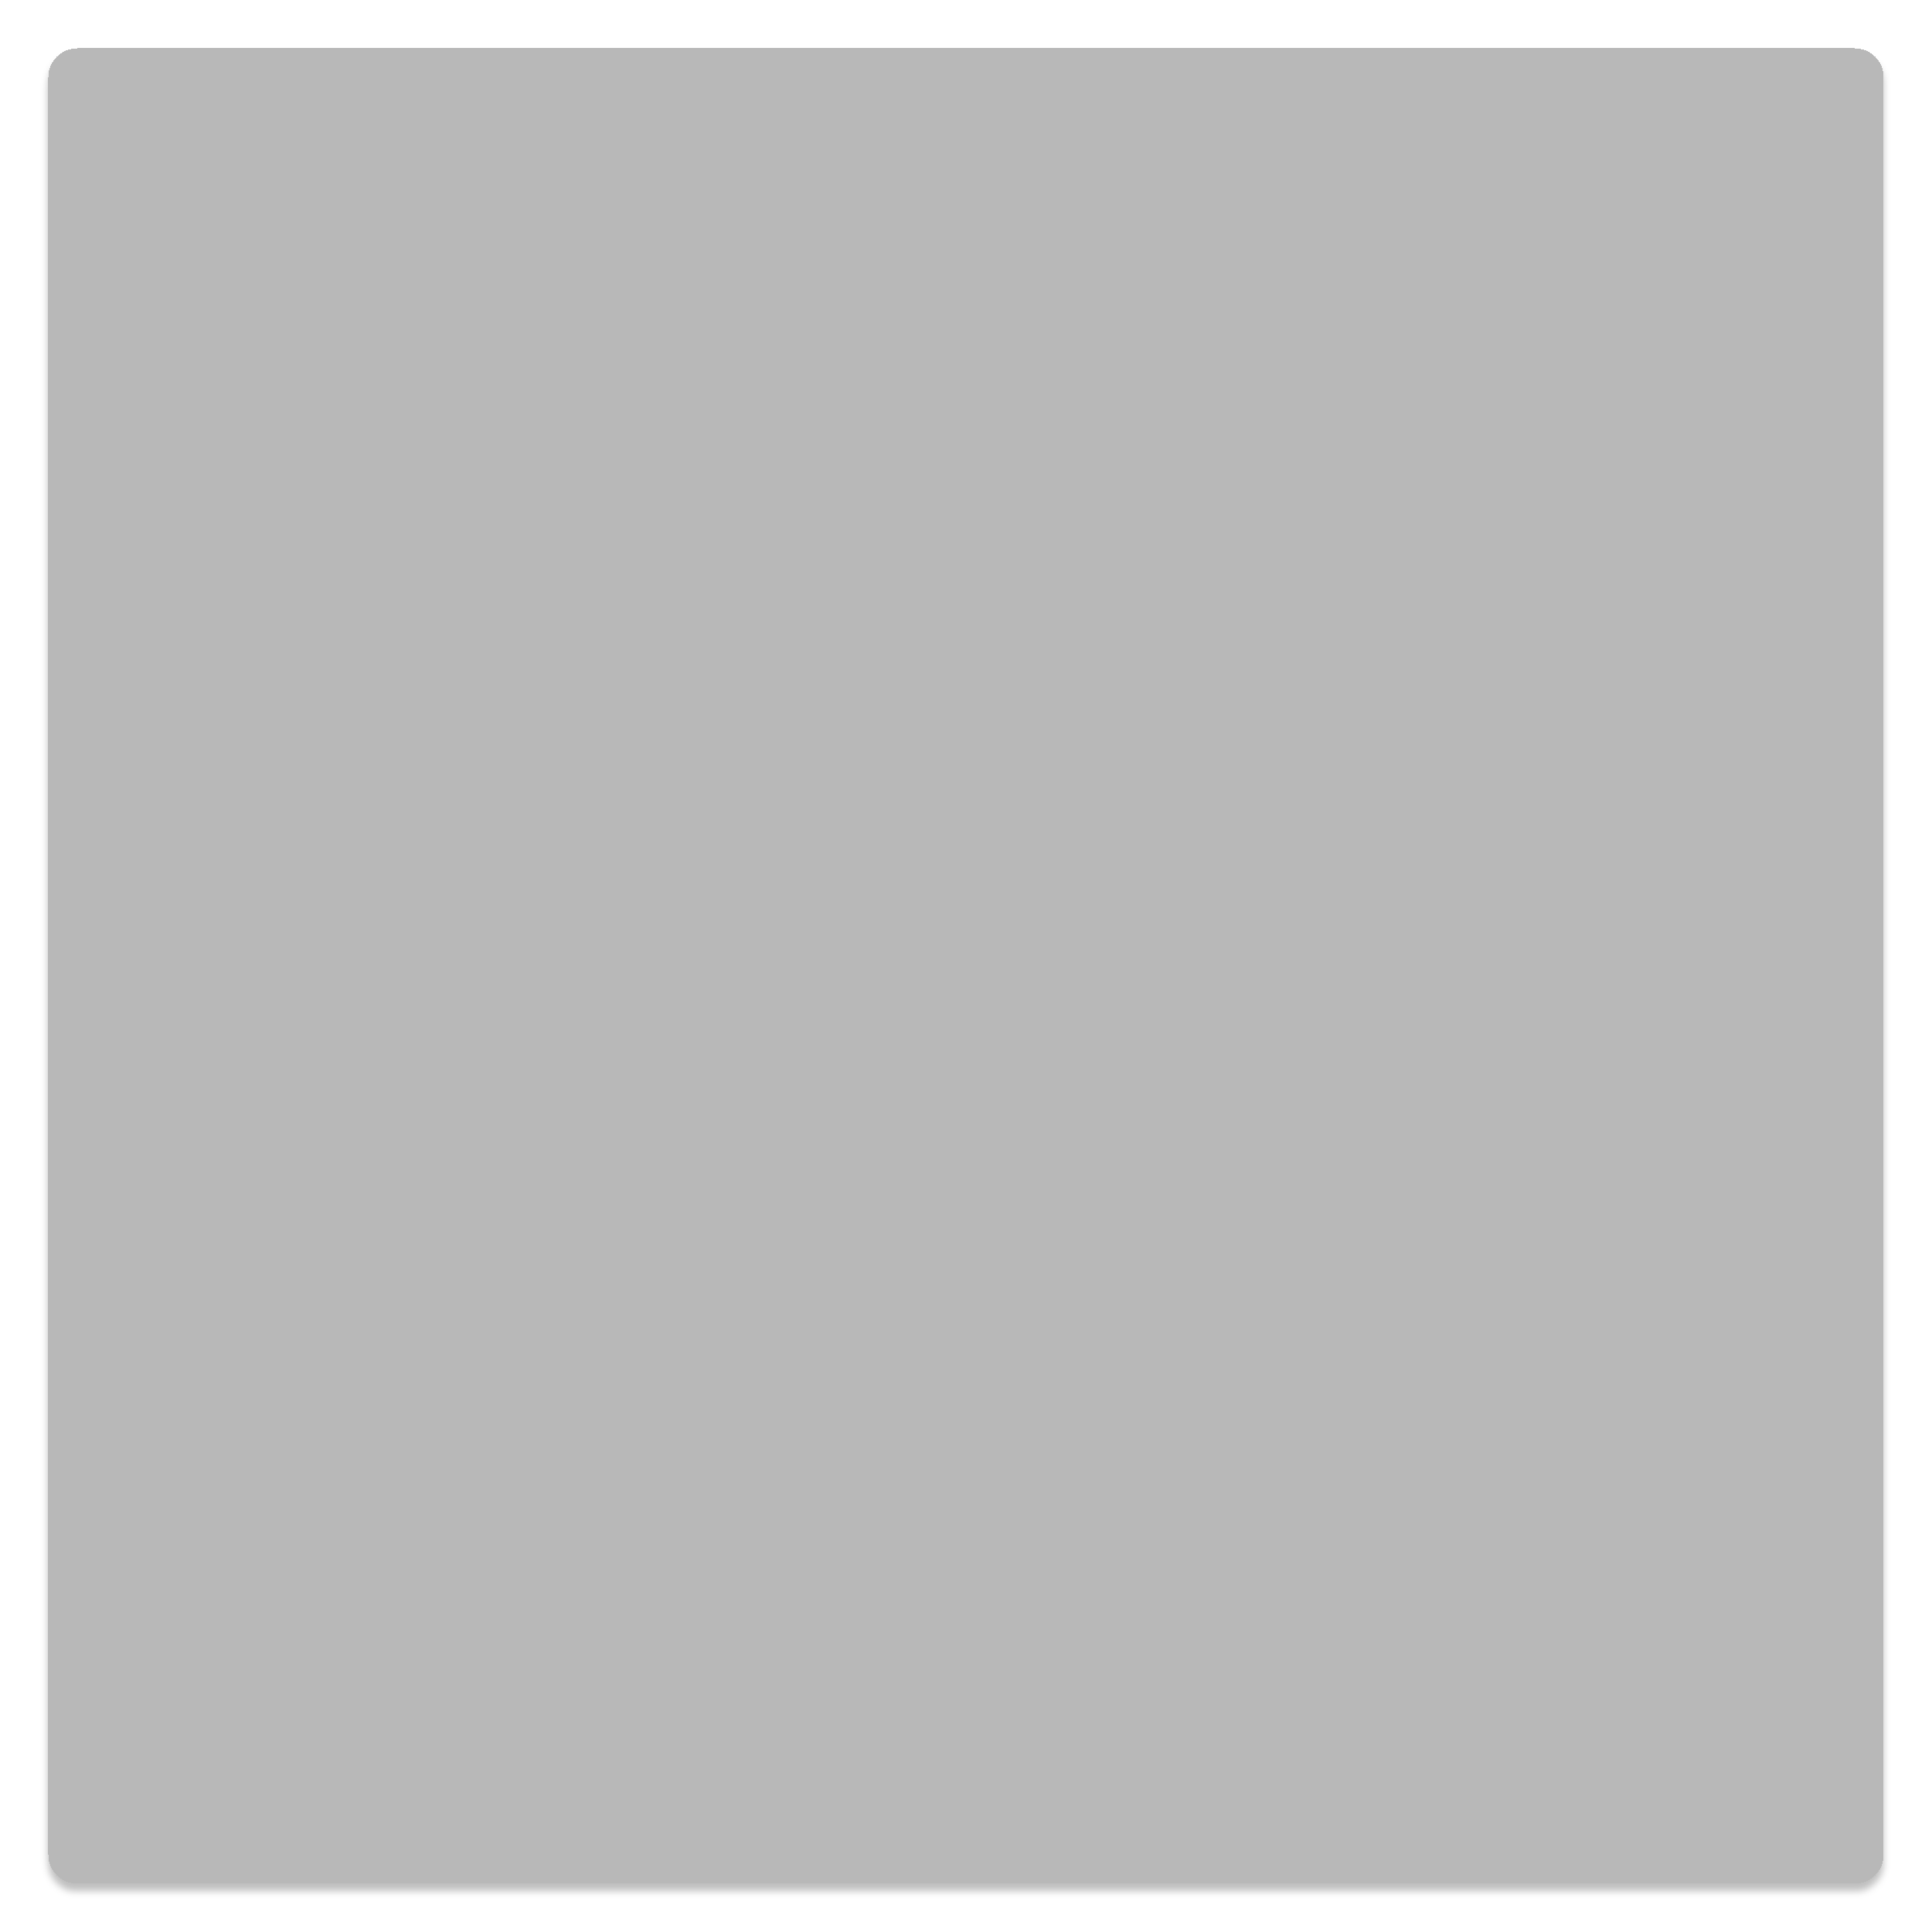
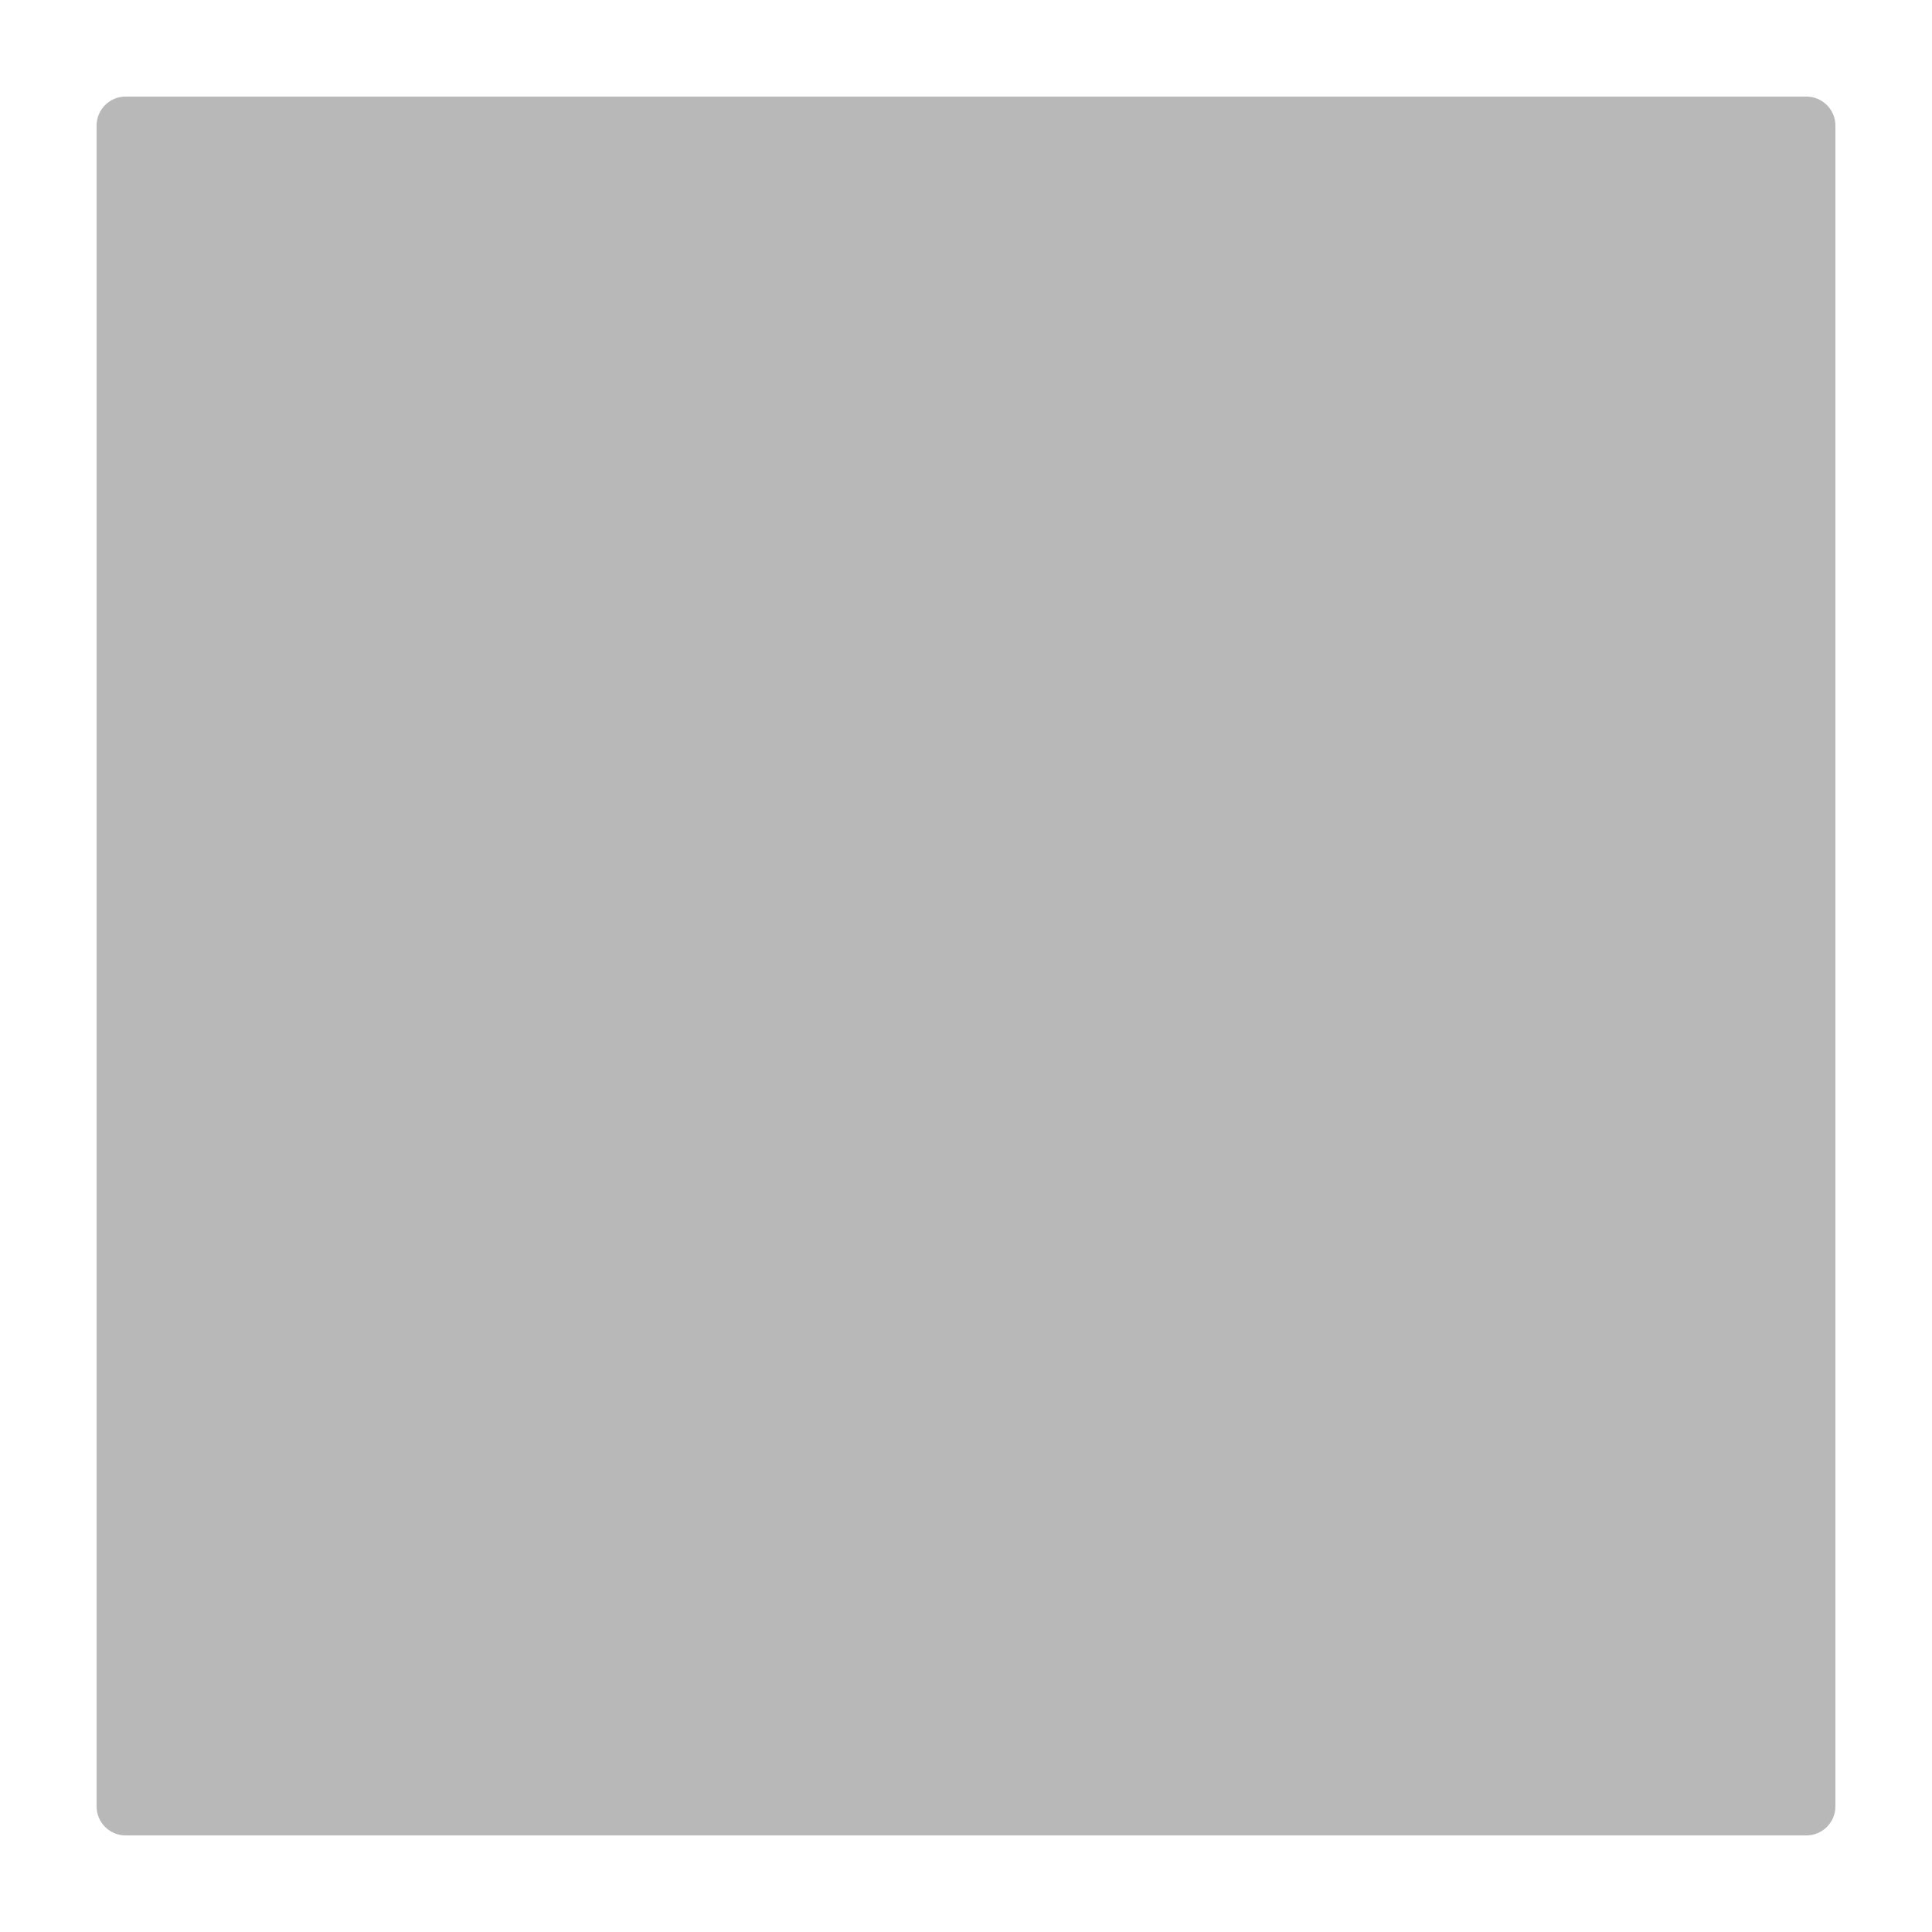
<svg xmlns="http://www.w3.org/2000/svg" width="1000" height="1000" viewBox="0 0 1000 1000" fill="none">
  <g id="shape">
-     <g id="square_main" filter="url(#filter0_d_9_2)">
-       <rect x="25" y="25" width="950" height="950" rx="15" fill="#737373" fill-opacity="0.5" shape-rendering="crispEdges" />
-     </g>
+     <rect id="square_main" x="50" y="50" width="900" height="900" rx="15" fill="#737373" fill-opacity="0.5" />
  </g>
-   <defs>
-     <filter id="filter0_d_9_2" x="21" y="25" width="958" height="958" filterUnits="userSpaceOnUse" color-interpolation-filters="sRGB">
-       <feFlood flood-opacity="0" result="BackgroundImageFix" />
-       <feColorMatrix in="SourceAlpha" type="matrix" values="0 0 0 0 0 0 0 0 0 0 0 0 0 0 0 0 0 0 127 0" result="hardAlpha" />
-       <feOffset dy="4" />
-       <feGaussianBlur stdDeviation="2" />
-       <feComposite in2="hardAlpha" operator="out" />
-       <feColorMatrix type="matrix" values="0 0 0 0 0 0 0 0 0 0 0 0 0 0 0 0 0 0 0.25 0" />
-       <feBlend mode="normal" in2="BackgroundImageFix" result="effect1_dropShadow_9_2" />
-       <feBlend mode="normal" in="SourceGraphic" in2="effect1_dropShadow_9_2" result="shape" />
-     </filter>
-   </defs>
</svg>
